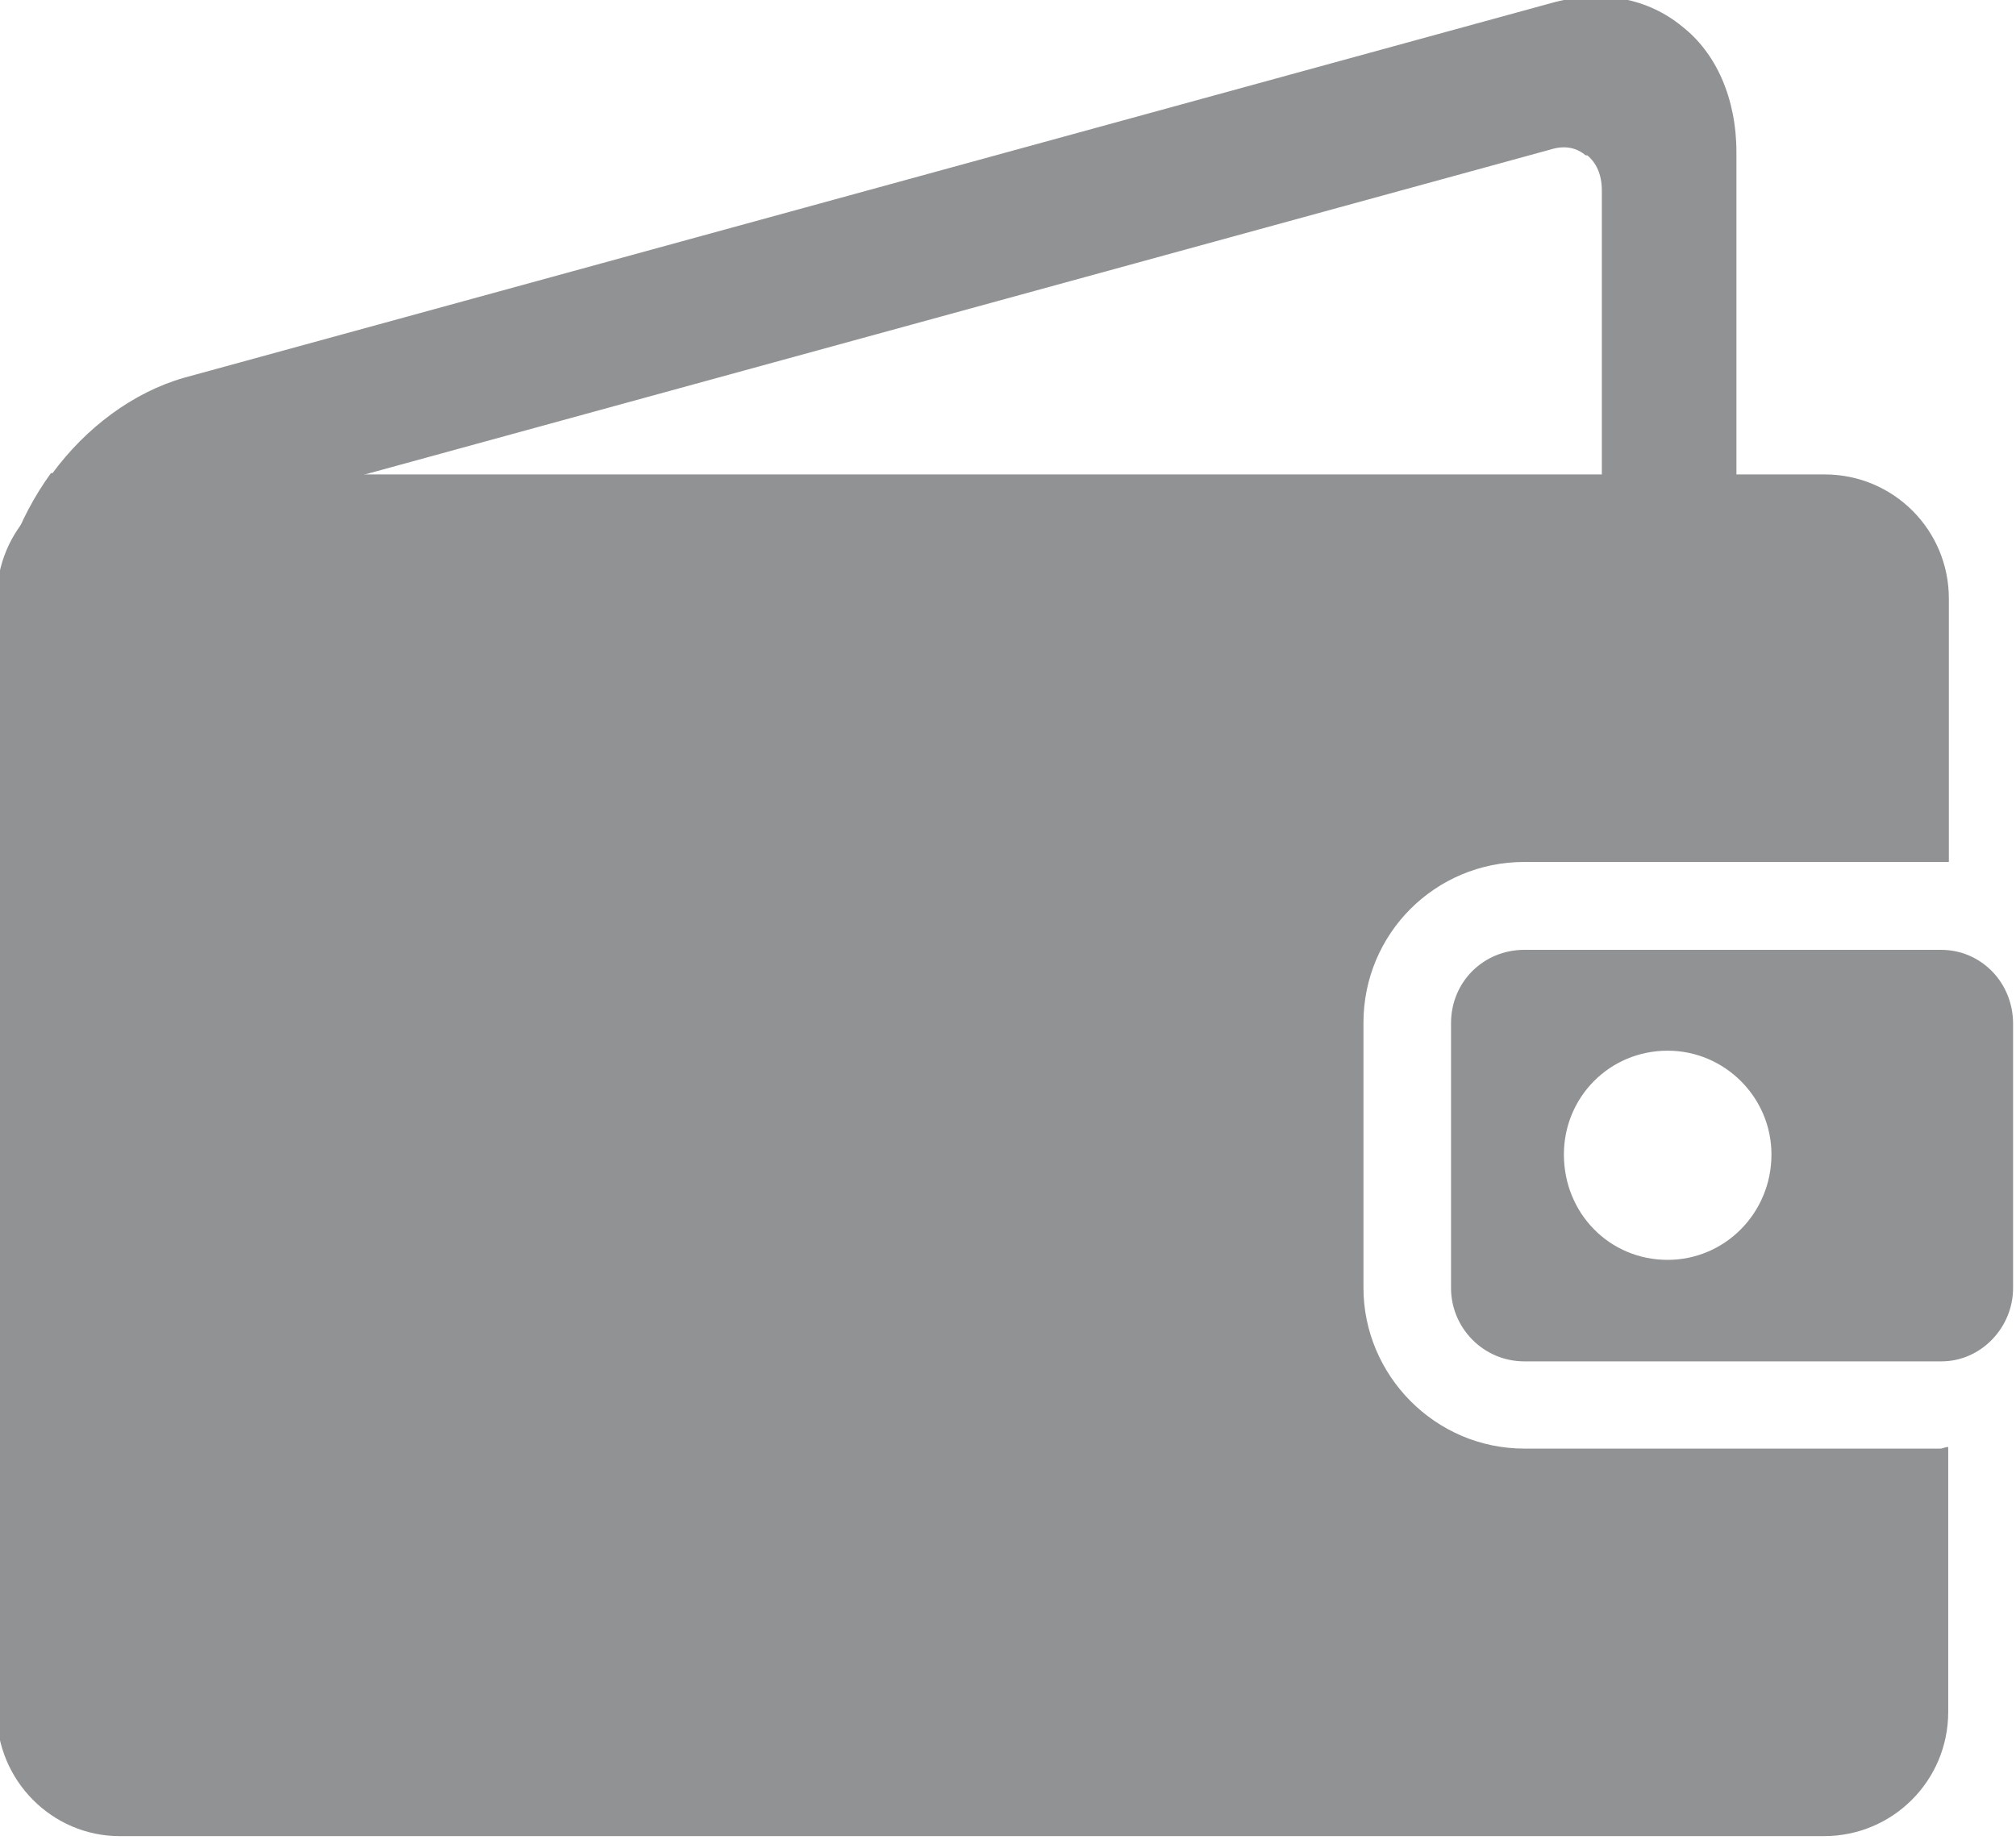
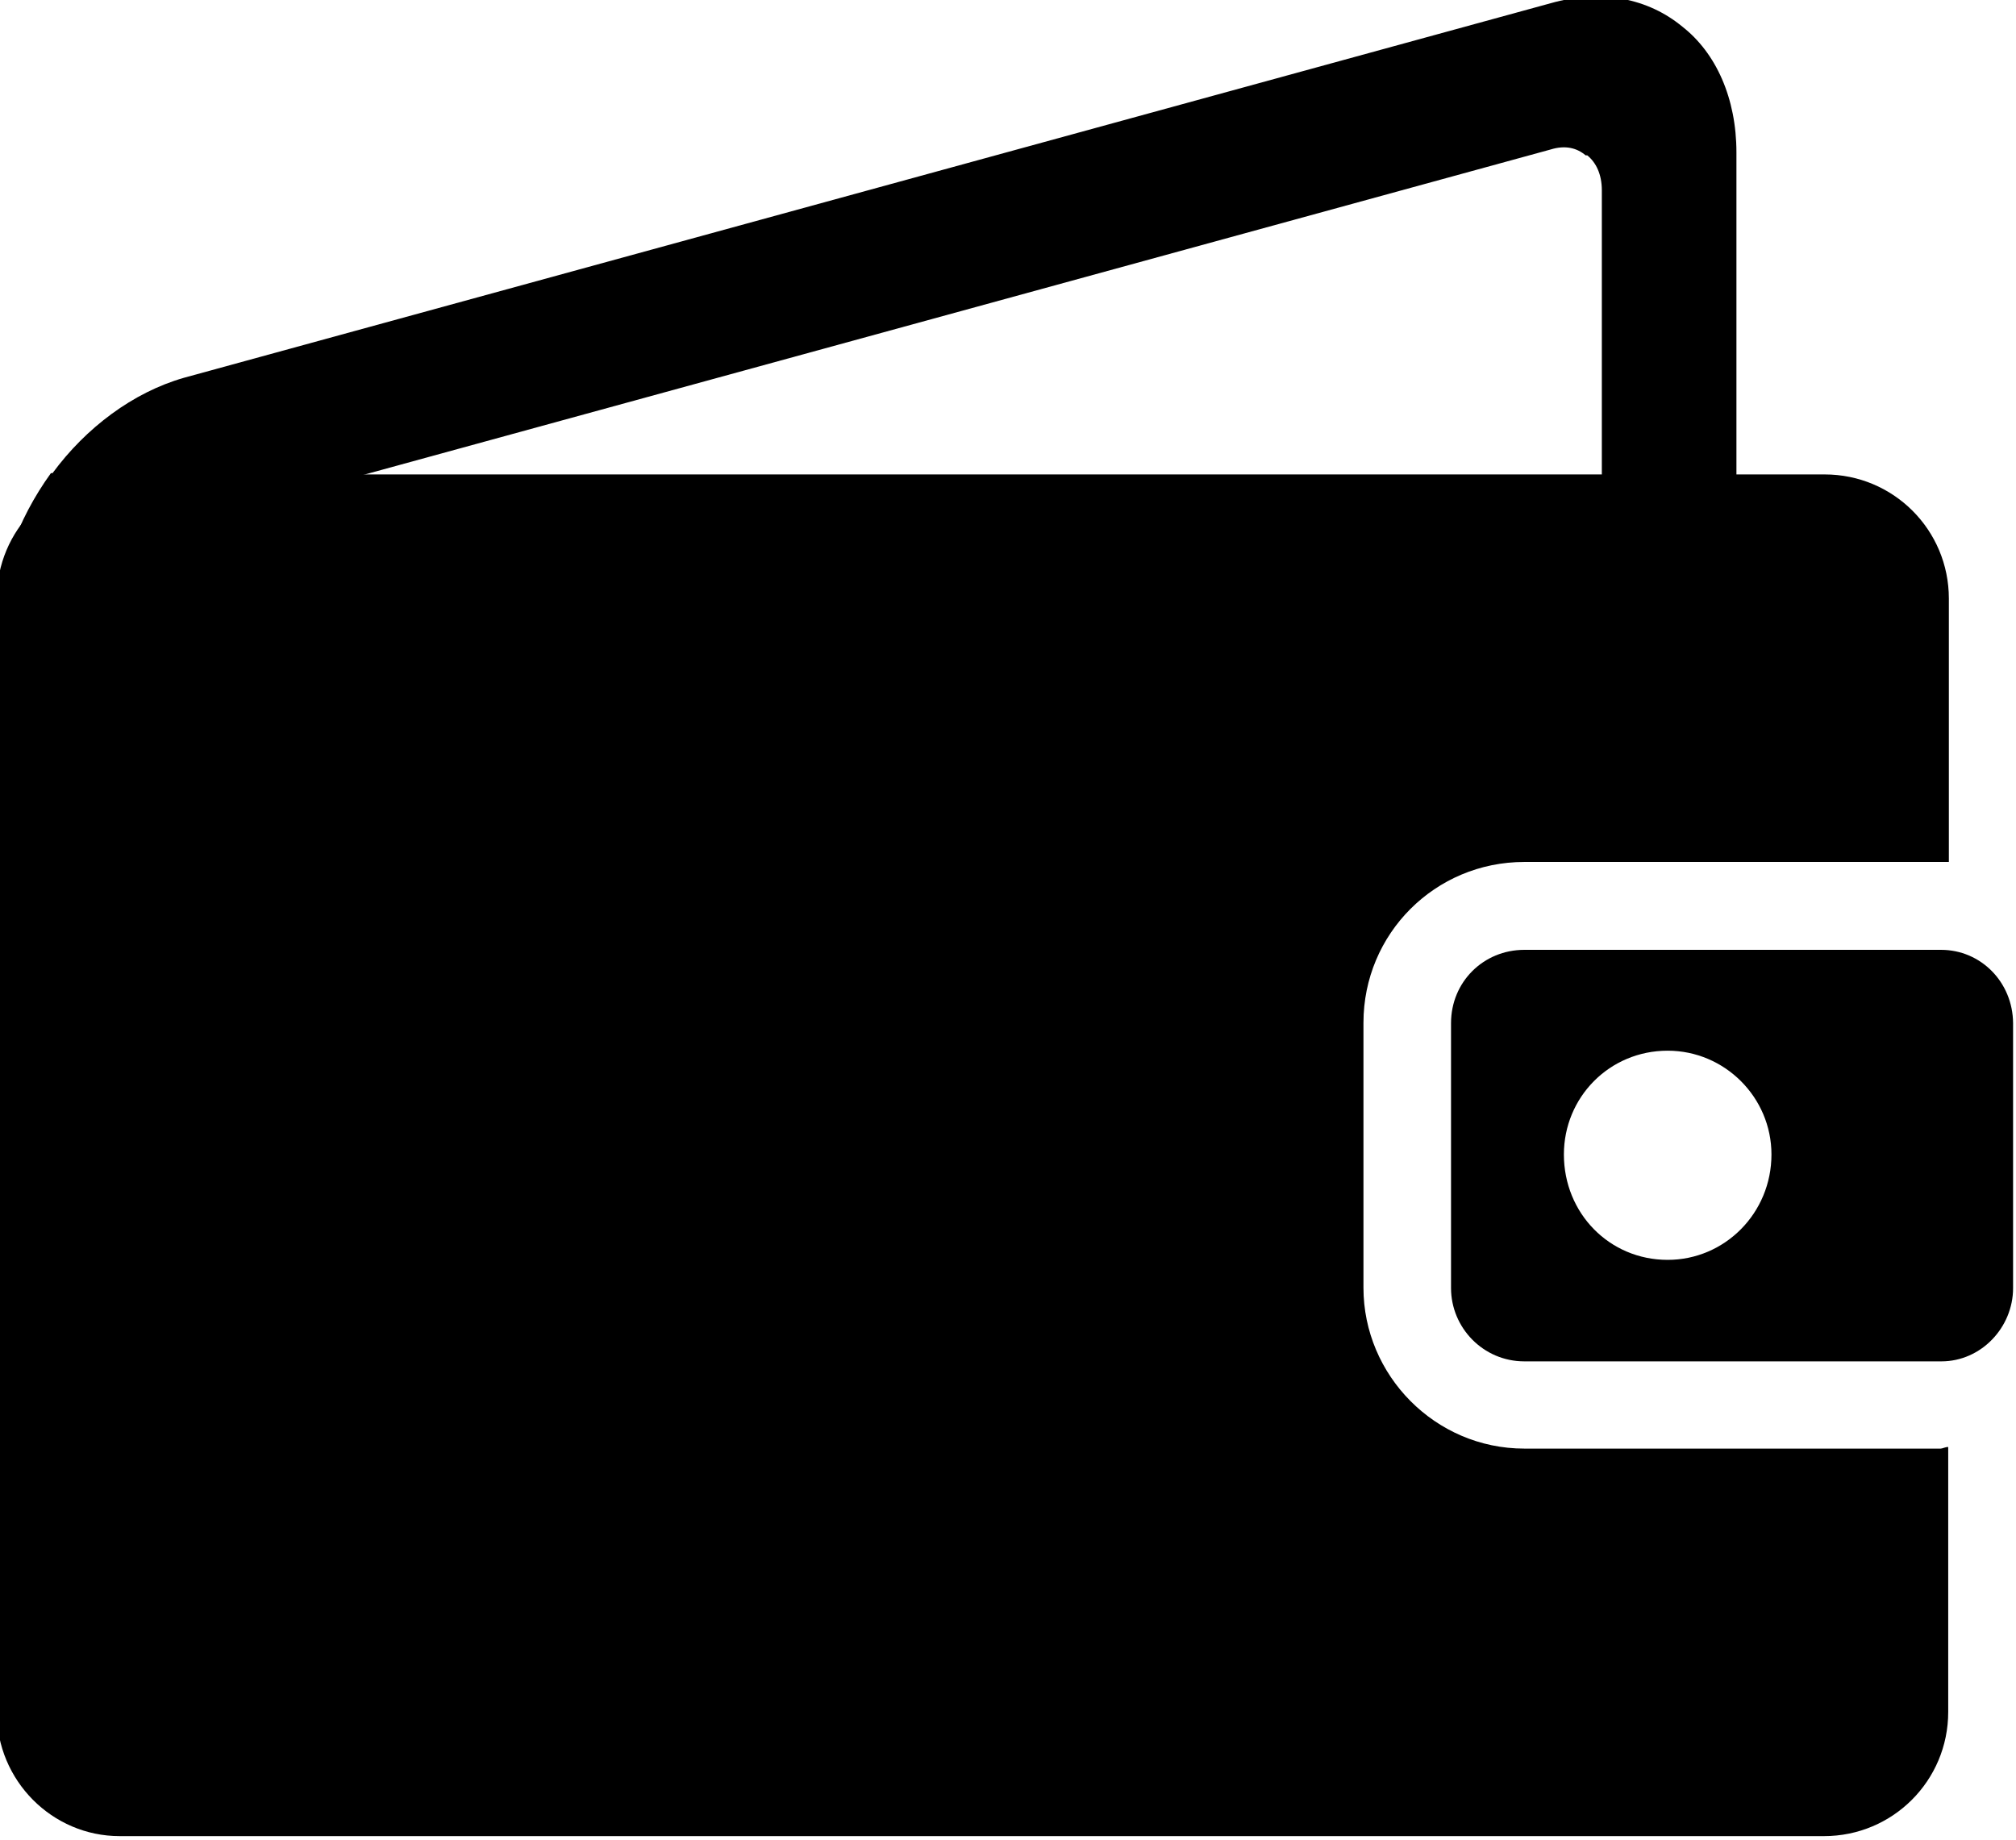
<svg xmlns="http://www.w3.org/2000/svg" version="1.1" id="Слой_1" x="0px" y="0px" viewBox="0 0 621.6 567.3" style="enable-background:new 0 0 621.6 567.3;" xml:space="preserve">
-   <style type="text/css">
- 	.st0{fill:#919293;}
- </style>
  <g id="Слой_x0020_1">
    <g id="_538047512">
-       <path class="st0" d="M56.7,116.5L478.1,1c15.8-4.5,30.2-1.4,40.6,7.2l0,0l0,0c10.4,8.1,16.7,22.1,16.7,38.8v154.7h-41.5v-143    c0-5-1.8-8.6-4.5-10.8h-0.5c-2.7-2.3-6.3-3.2-10.8-1.8L56.7,161.6c-4.5,1.4-8.6,4.1-11.3,8.1l0,0c-2.7,3.6-4.5,8.6-4.5,13.1v320.3    c0,4.5,1.8,8.1,4.5,10.4l0,0c2.7,2.3,6.8,3.2,11.3,2.3l168.7-46.5v45.1L56.7,560.9c-15.8,4.1-30.2,1.4-40.6-7.2l0,0h-0.5    C5.3,545.1-1,531.5-1,514.4V194.6c0-17.1,6.3-34.3,16.7-48.7h0.5l0,0C26.5,131.9,41,121,56.7,116.5z" />
-       <path class="st0" d="M470,446.7c-27.5,0-49.6-22.6-49.6-49.6v-81.7c0-27.5,22.1-49.6,49.6-49.6h128.6c0.5,0,1.4,0,2.3,0v-81.2    c0-21.2-17.1-38.3-38.3-38.3H36.9C16.1,146.3-1,163.4-1,184.6v343.3c0,21.2,17.1,38.3,37.9,38.3h525.5c21.2,0,38.3-17.1,38.3-38.3    v-81.7c-0.9,0-1.8,0.5-2.3,0.5H470z" />
-       <path class="st0" d="M598.5,292.9H470c-12.6,0-22.6,9.9-22.6,22.6v81.7c0,12.2,9.9,22.6,22.6,22.6h128.6    c12.2,0,22.1-10.4,22.1-22.6v-81.7C620.6,302.8,610.7,292.9,598.5,292.9z M514.2,388.5c-18,0-32-14.4-32-32.5c0-17.6,14-32,32-32    c17.6,0,32,14.4,32,32C546.2,374.1,531.8,388.5,514.2,388.5z" />
+       <path d="M56.7,116.5L478.1,1c15.8-4.5,30.2-1.4,40.6,7.2l0,0l0,0c10.4,8.1,16.7,22.1,16.7,38.8v154.7h-41.5v-143    c0-5-1.8-8.6-4.5-10.8h-0.5c-2.7-2.3-6.3-3.2-10.8-1.8L56.7,161.6c-4.5,1.4-8.6,4.1-11.3,8.1l0,0c-2.7,3.6-4.5,8.6-4.5,13.1v320.3    c0,4.5,1.8,8.1,4.5,10.4l0,0c2.7,2.3,6.8,3.2,11.3,2.3l168.7-46.5v45.1L56.7,560.9c-15.8,4.1-30.2,1.4-40.6-7.2l0,0h-0.5    C5.3,545.1-1,531.5-1,514.4V194.6c0-17.1,6.3-34.3,16.7-48.7h0.5l0,0C26.5,131.9,41,121,56.7,116.5z" />
+       <path d="M470,446.7c-27.5,0-49.6-22.6-49.6-49.6v-81.7c0-27.5,22.1-49.6,49.6-49.6h128.6c0.5,0,1.4,0,2.3,0v-81.2    c0-21.2-17.1-38.3-38.3-38.3H36.9C16.1,146.3-1,163.4-1,184.6v343.3c0,21.2,17.1,38.3,37.9,38.3h525.5c21.2,0,38.3-17.1,38.3-38.3    v-81.7c-0.9,0-1.8,0.5-2.3,0.5H470z" />
+       <path d="M598.5,292.9H470c-12.6,0-22.6,9.9-22.6,22.6v81.7c0,12.2,9.9,22.6,22.6,22.6h128.6    c12.2,0,22.1-10.4,22.1-22.6v-81.7C620.6,302.8,610.7,292.9,598.5,292.9z M514.2,388.5c-18,0-32-14.4-32-32.5c0-17.6,14-32,32-32    c17.6,0,32,14.4,32,32C546.2,374.1,531.8,388.5,514.2,388.5z" />
    </g>
  </g>
</svg>
